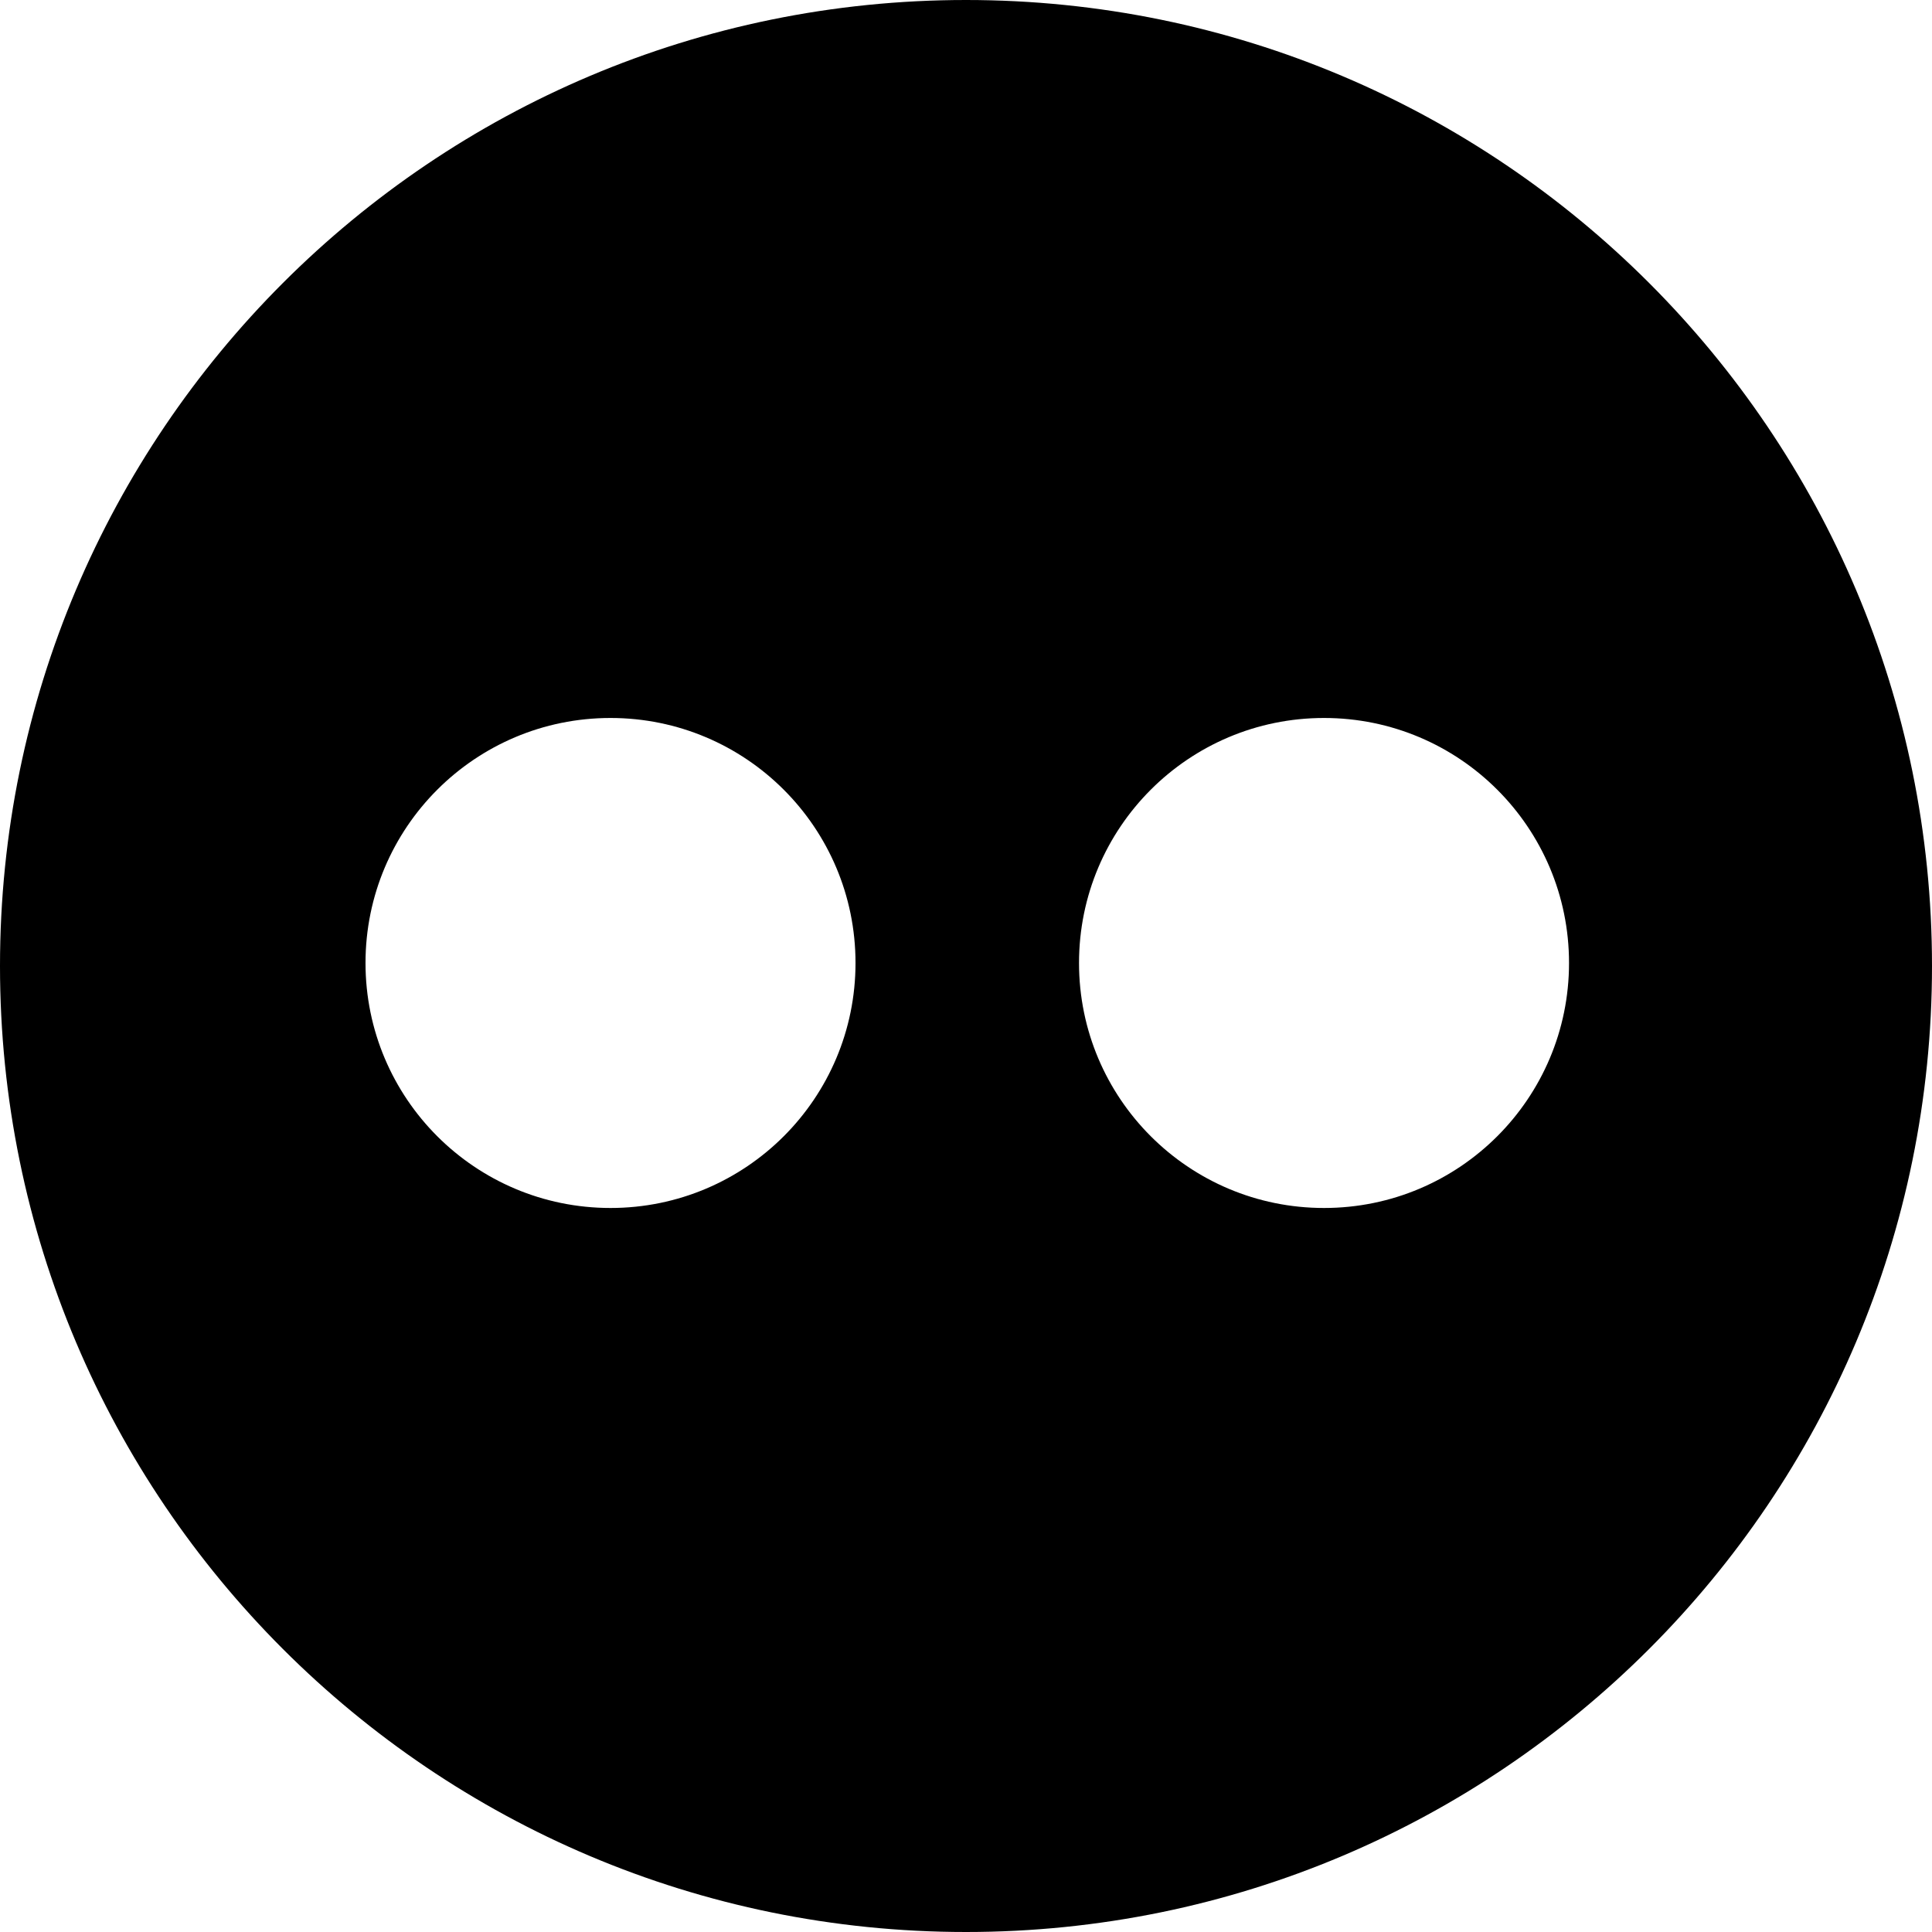
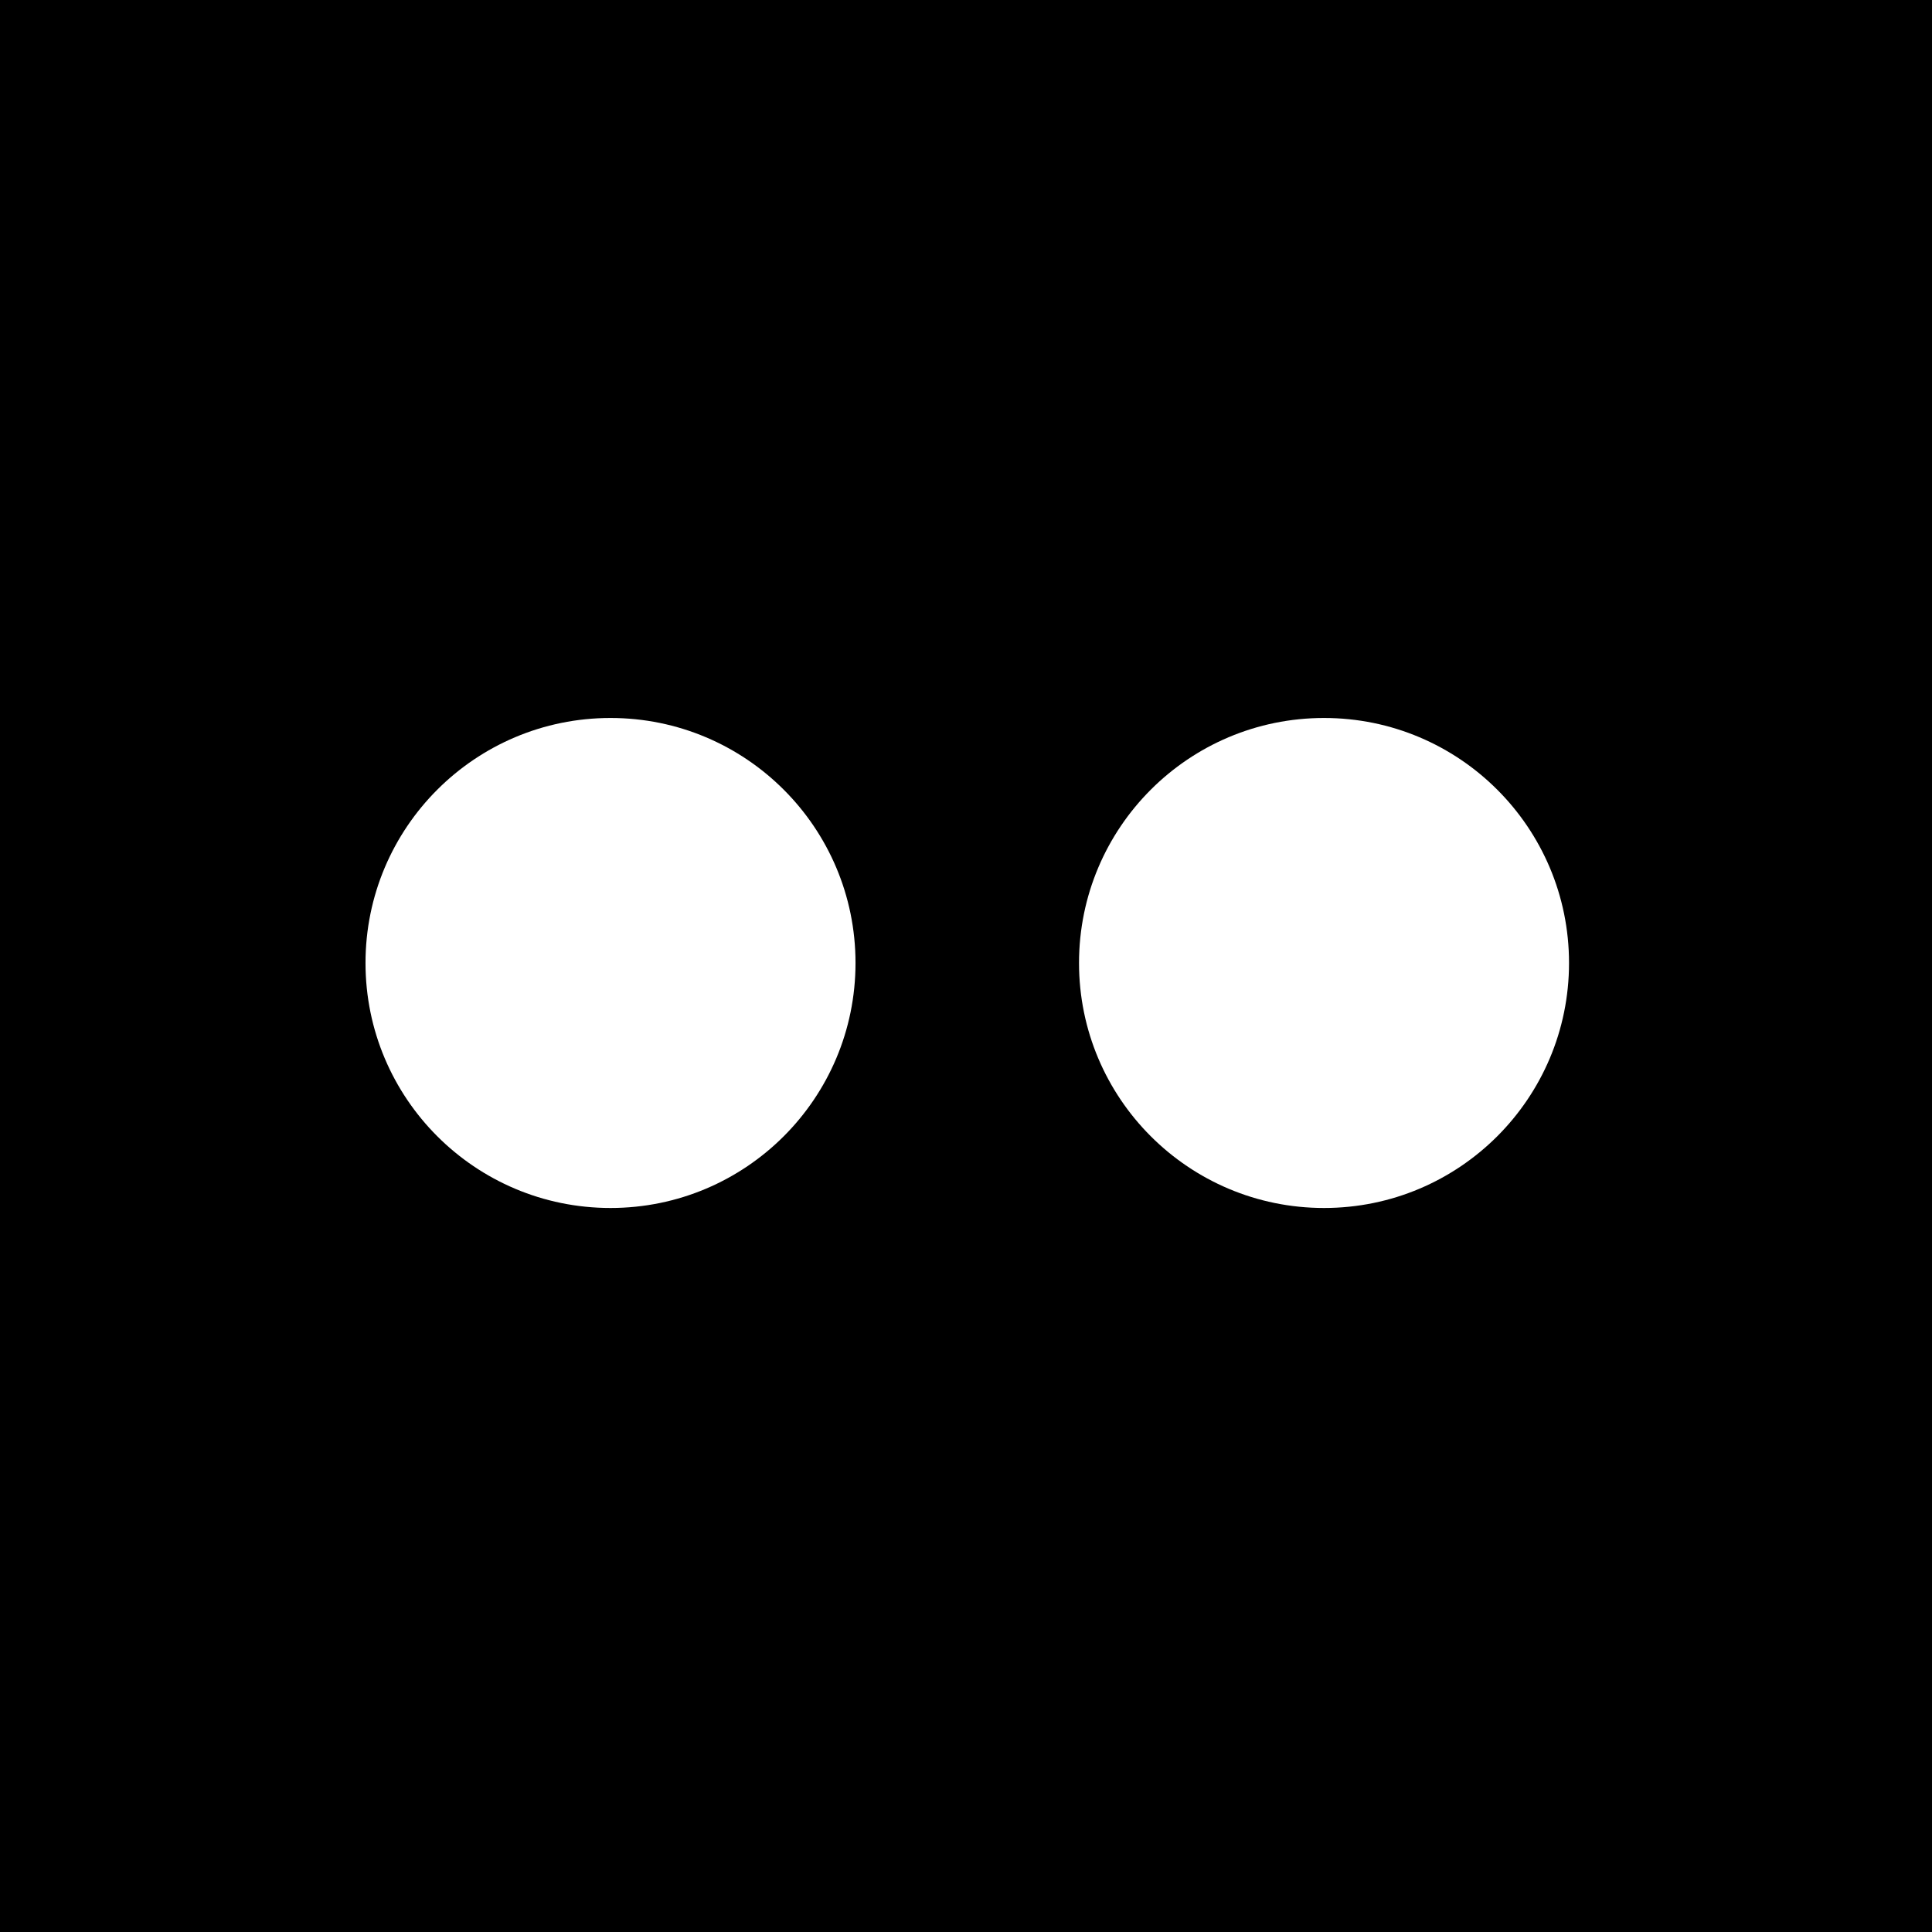
<svg xmlns="http://www.w3.org/2000/svg" version="1.1" id="Capa_1" x="0px" y="0px" width="16px" height="16px" viewBox="0 0 16 16" enable-background="new 0 0 16 16" xml:space="preserve">
-   <path d="M8,0C3.582,0,0,3.582,0,8s3.582,8,8,8s8-3.582,8-8C16,3.581,12.418,0,8,0z M5.056,10.004c-1.121,0-2.029-0.908-2.029-2.029  c0-1.121,0.908-2.029,2.029-2.029c1.121,0,2.029,0.908,2.029,2.029C7.085,9.096,6.177,10.004,5.056,10.004z M10.965,10.004  c-1.121,0-2.029-0.908-2.029-2.029c0-1.121,0.908-2.029,2.029-2.029s2.029,0.908,2.029,2.029  C12.994,9.096,12.086,10.004,10.965,10.004z" />
+   <path d="M0,0v16h16V0H0z M5.056,10.004c-1.121,0-2.029-0.908-2.029-2.029c0-1.121,0.908-2.029,2.029-2.029  c1.121,0,2.029,0.908,2.029,2.029C7.085,9.096,6.177,10.004,5.056,10.004z M10.965,10.004c-1.121,0-2.029-0.908-2.029-2.029  c0-1.121,0.908-2.029,2.029-2.029s2.029,0.908,2.029,2.029C12.994,9.096,12.086,10.004,10.965,10.004z" />
</svg>
